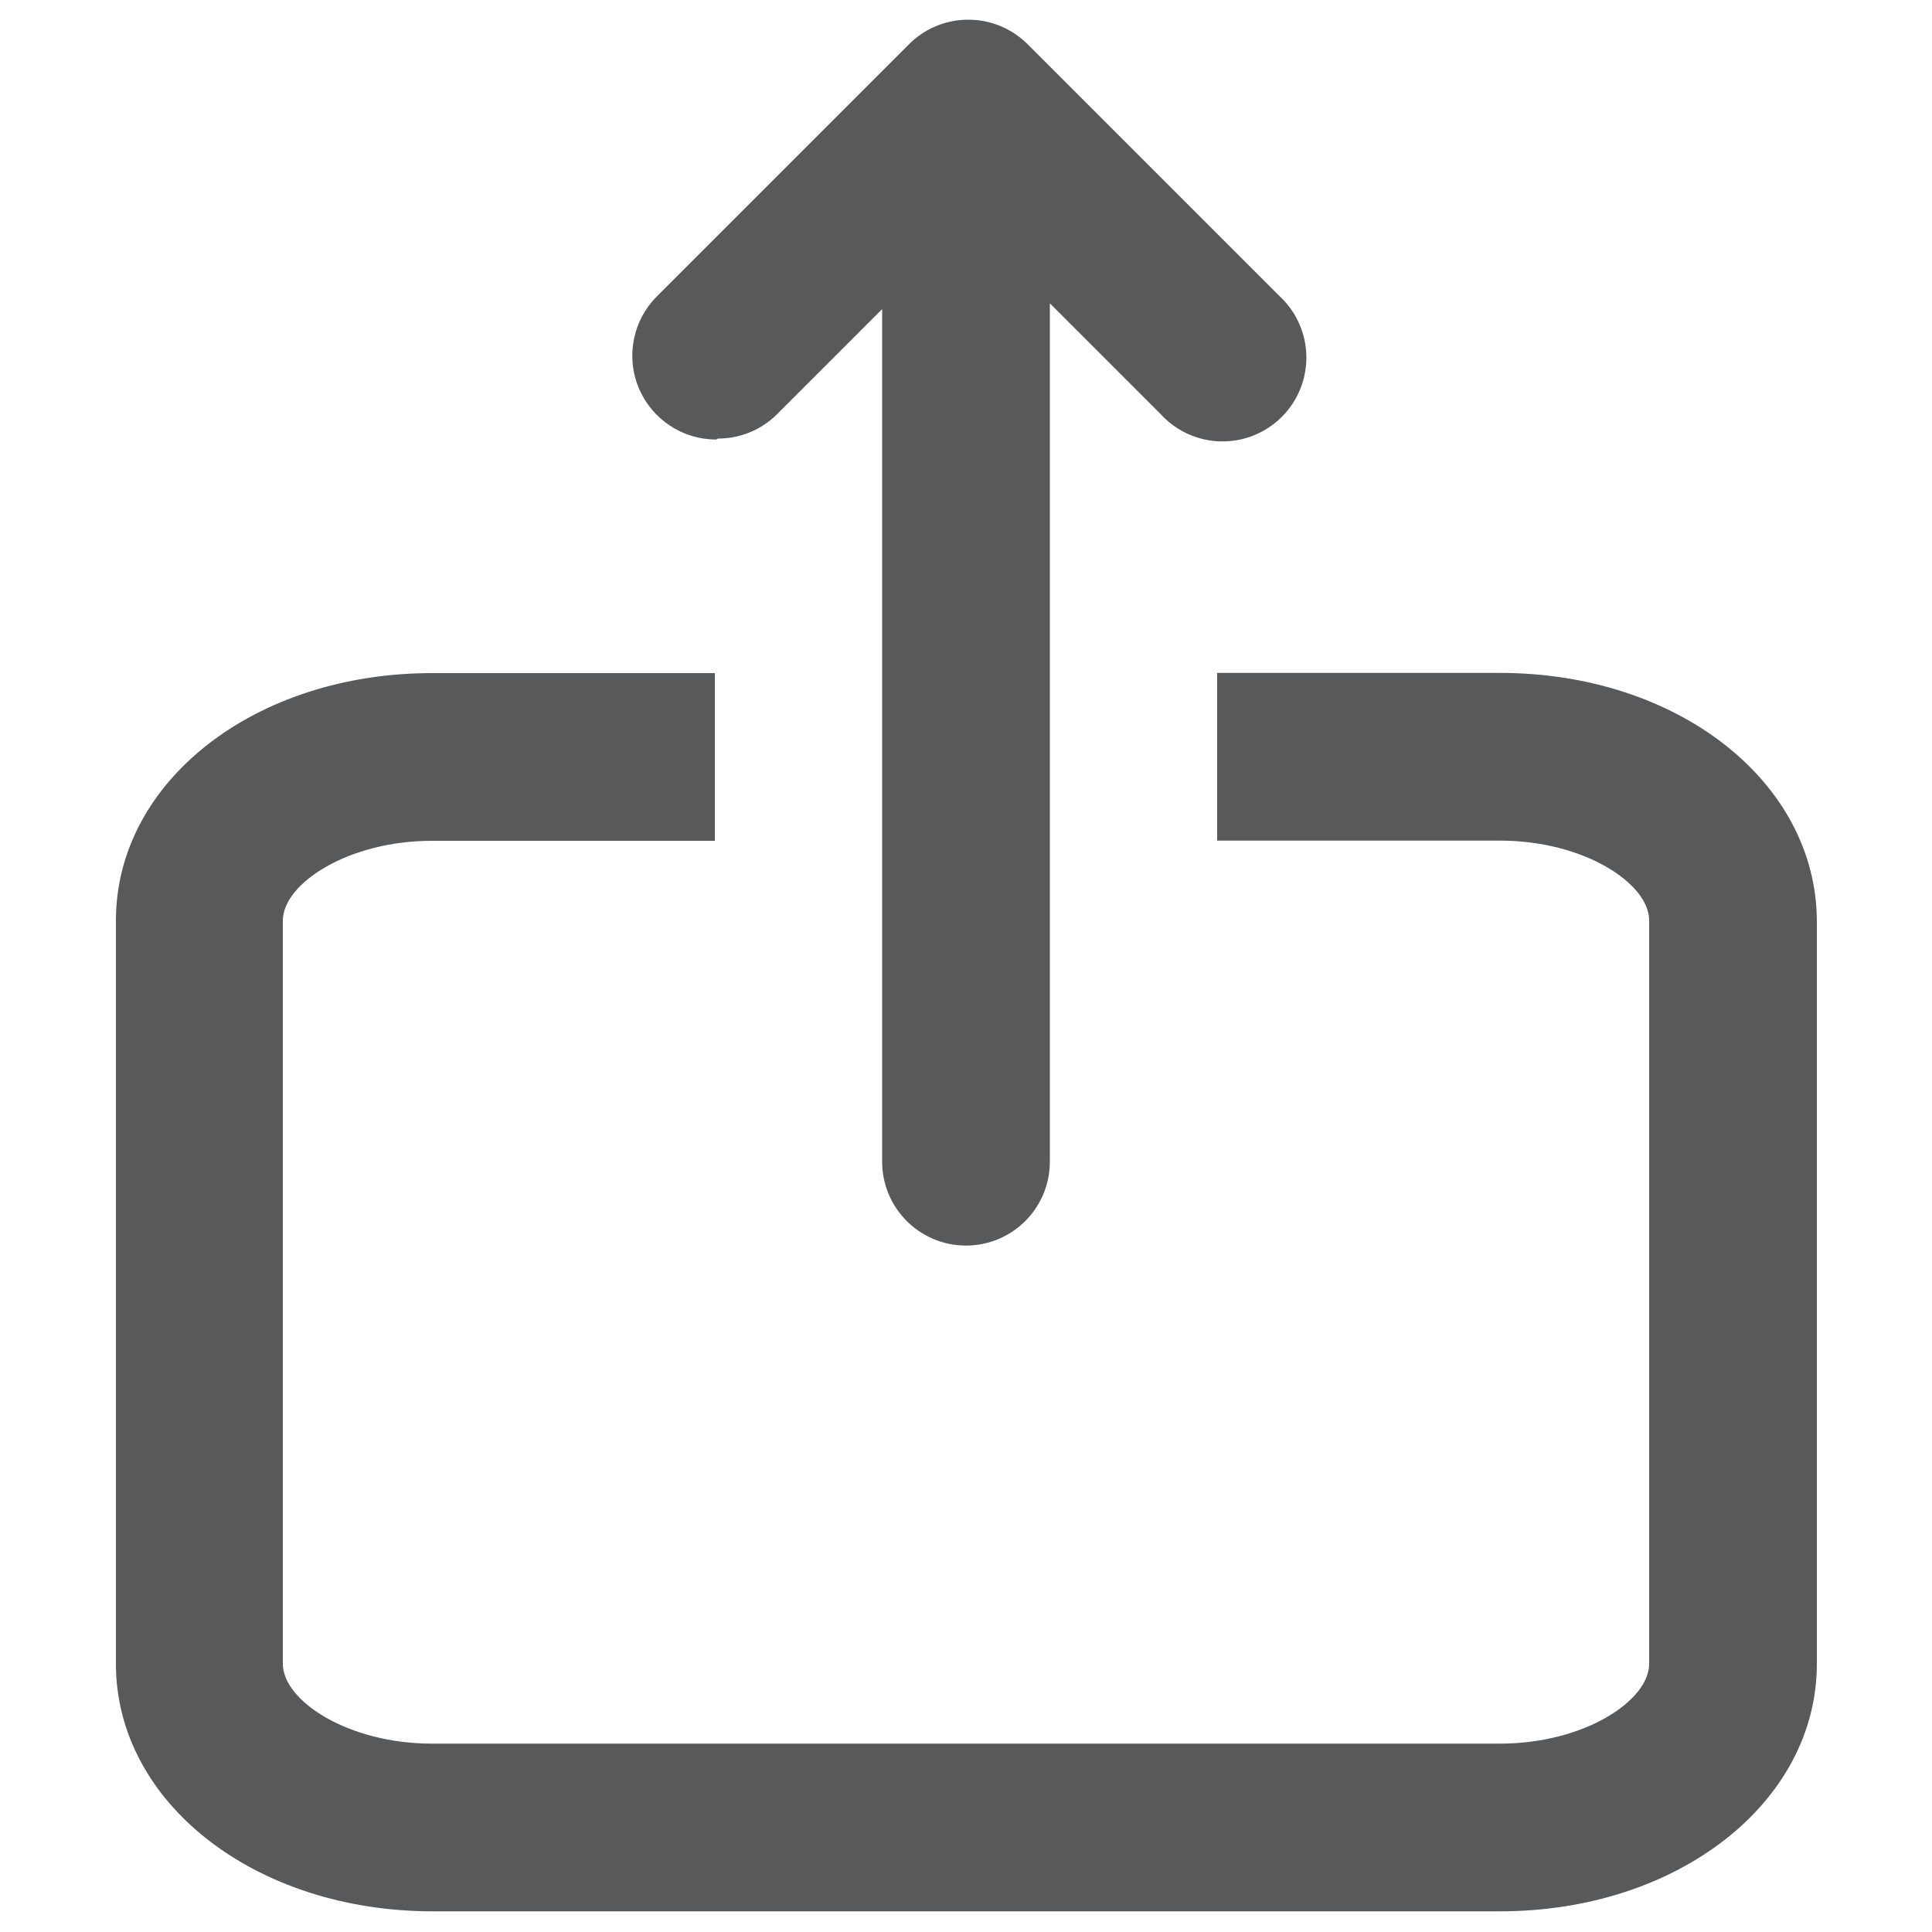
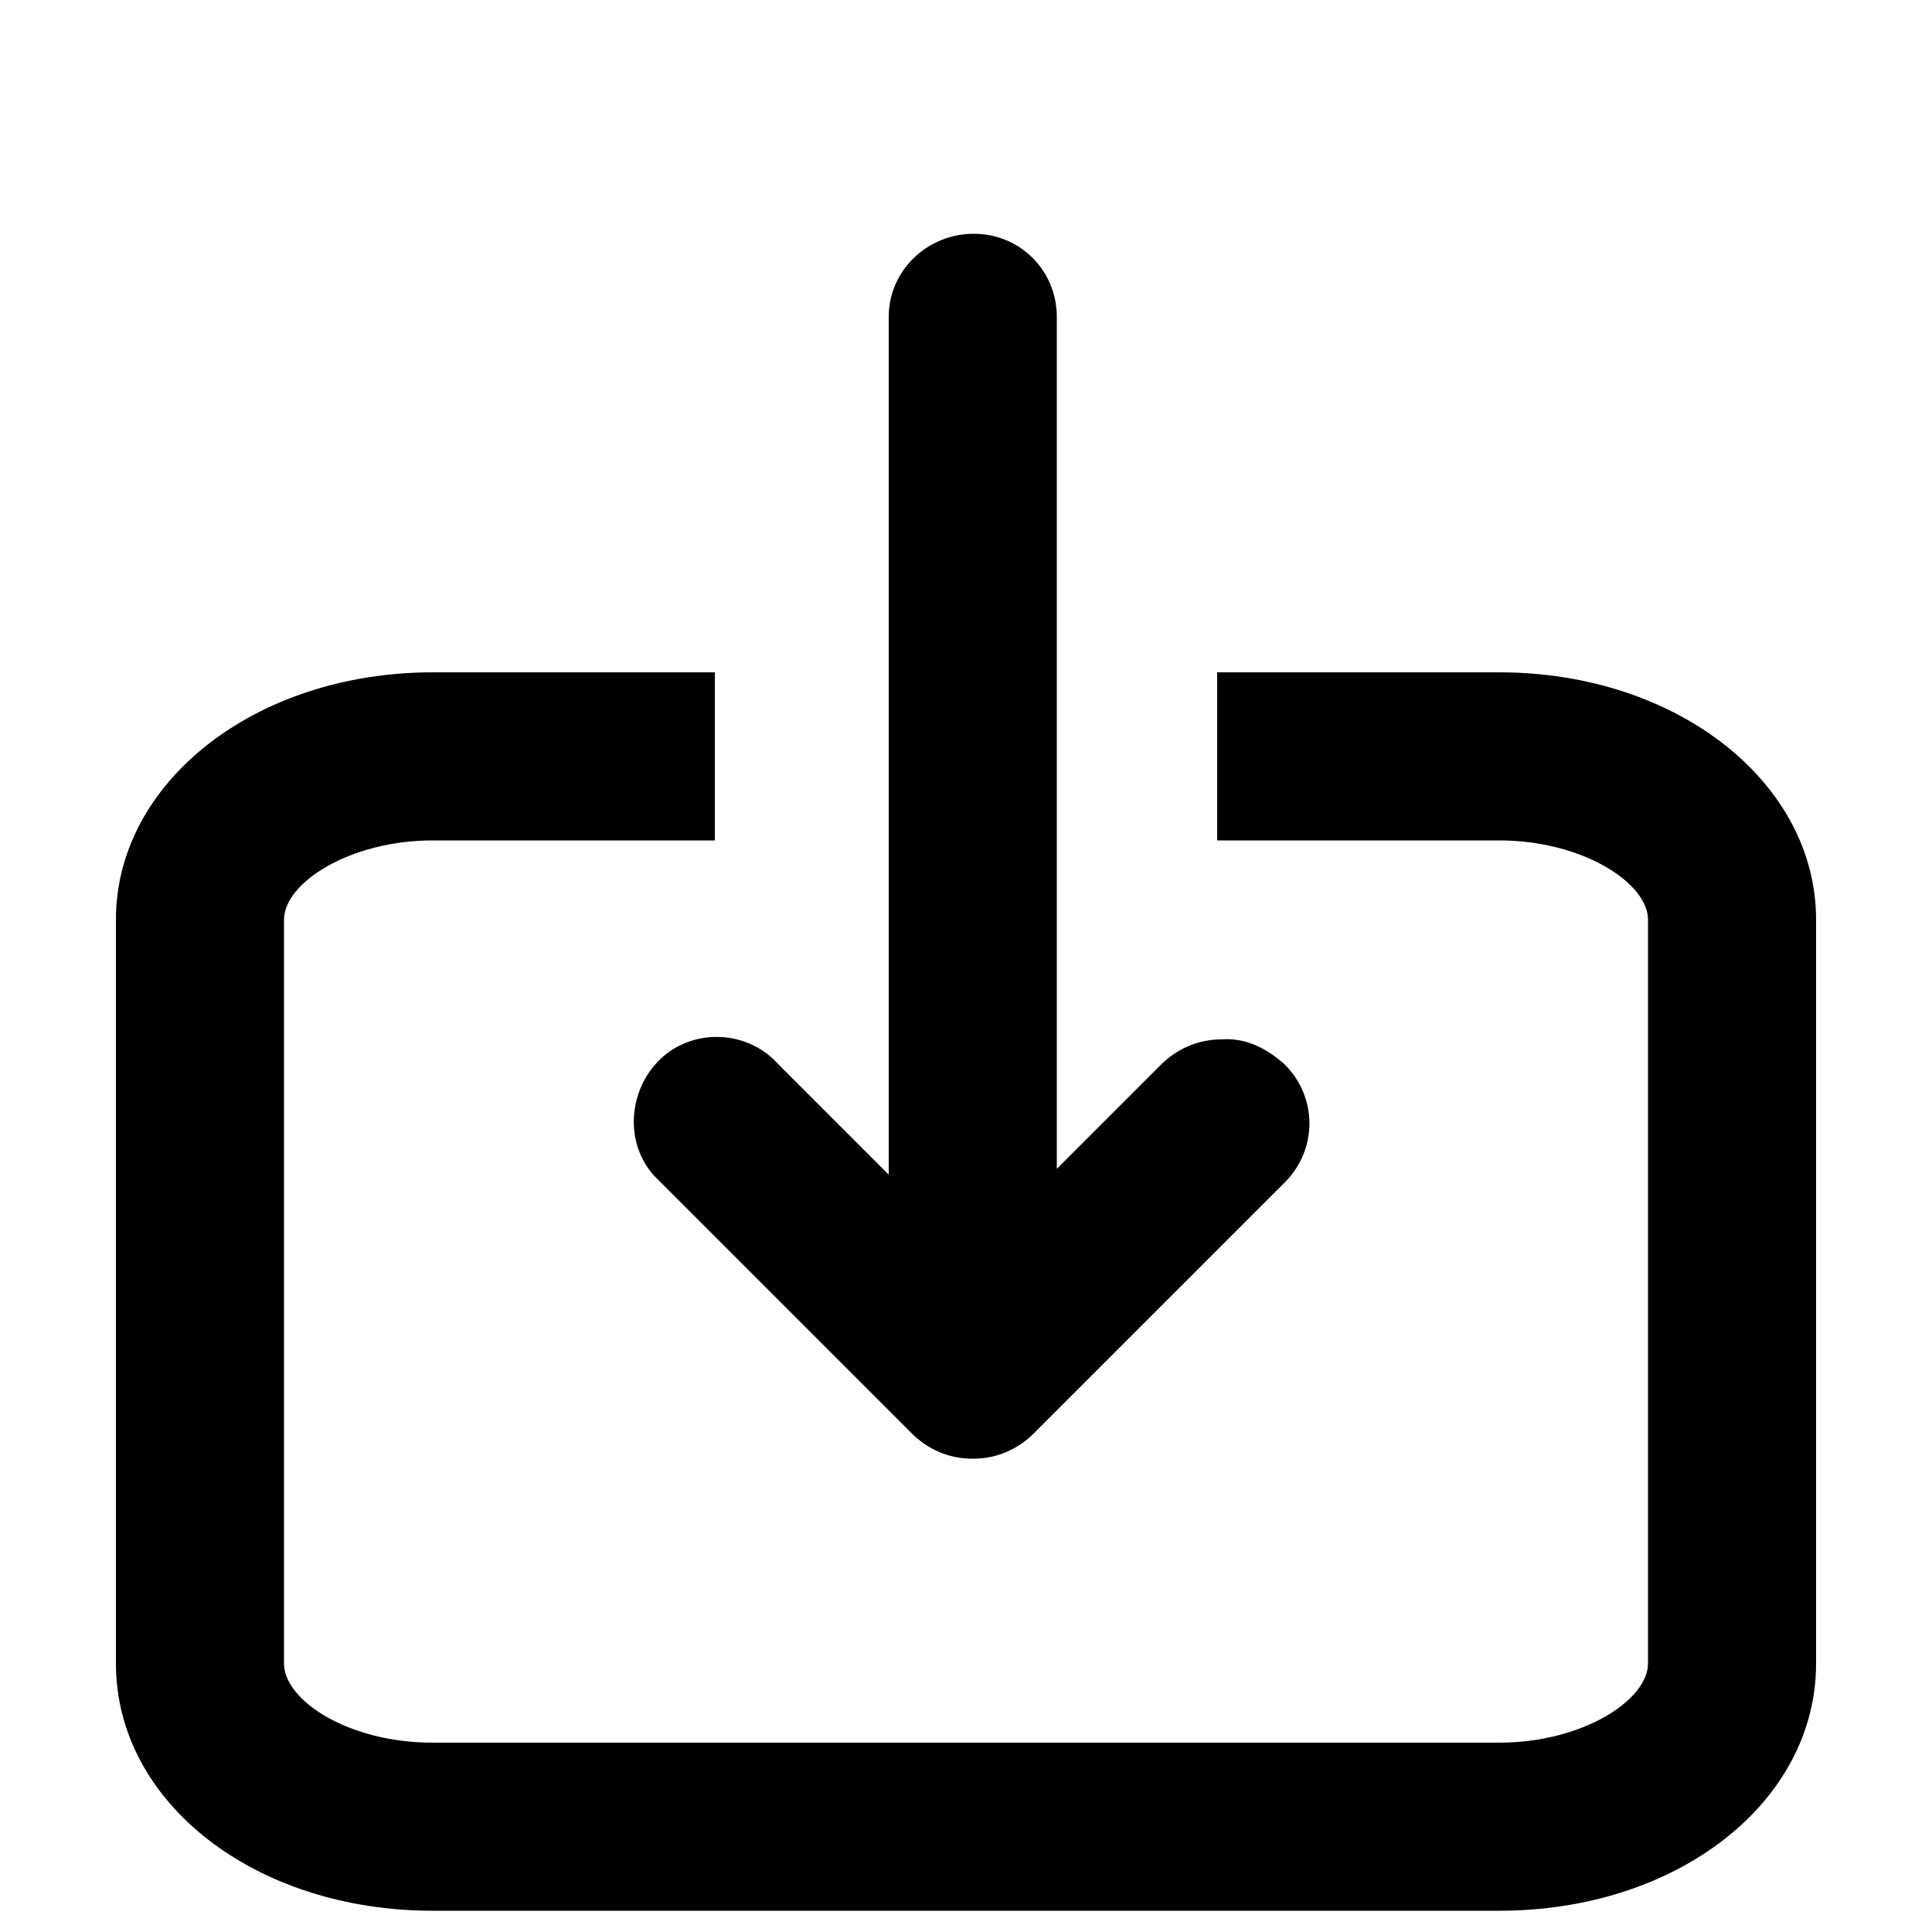
<svg xmlns="http://www.w3.org/2000/svg" viewBox="0 0 100 100">
-   <defs>
-     <style>.cls-1{fill:#58595b;}</style>
-   </defs>
-   <g id="Layer_13" data-name="Layer 13">
-     <g id="Icon">
-       <path class="cls-1" d="M77.64,34.83H63v8.68H77.64c4.35,0,7.72,2.22,7.72,4.13V86.12c0,1.91-3.37,4.13-7.72,4.13H22.36c-4.35,0-7.72-2.22-7.72-4.13V47.65c0-1.91,3.37-4.13,7.72-4.13H37V34.84H22.36C13.17,34.84,6,40.46,6,47.65V86.12c0,7.18,7.2,12.81,16.4,12.81H77.64c9.19,0,16.4-5.63,16.4-12.81V47.65C94,40.46,86.83,34.83,77.64,34.83Z" />
-       <path class="cls-1" d="M37.16,22.7a4.32,4.32,0,0,0,3.07-1.27L45.66,16V60.13a4.34,4.34,0,1,0,8.68,0V15.7l5.72,5.72a4.34,4.34,0,1,0,6.13-6.13l-13-13a4.32,4.32,0,0,0-3.07-1.27h-.07A4.32,4.32,0,0,0,47,2.34l-13,13a4.34,4.34,0,0,0,3.07,7.41Z" />
-     </g>
+   <g id="export">
+     <path d="M77.6,34.8H63v8.7h14.6c4.3,0,7.7,2.2,7.7,4.1v38.5c0,1.9-3.4,4.1-7.7,4.1H22.4c-4.4,0-7.7-2.2-7.7-4.1V47.6c0-1.9,3.4-4.1,7.7-4.1H37v-8.7H22.4C13.2,34.8,6,40.5,6,47.6v38.5c0,7.2,7.2,12.8,16.4,12.8h55.2c9.2,0,16.4-5.6,16.4-12.8V47.6C94,40.5,86.8,34.8,77.6,34.8z" />
+     <path d="M63.2,53.8c-1.2,0-2.3,0.5-3.1,1.3l-5.4,5.4V16.4c0-2.4-1.9-4.3-4.3-4.3S46,14,46,16.4c0,0,0,0,0,0v44.4l-5.7-5.7c-1.6-1.8-4.4-1.9-6.1-0.3s-1.9,4.4-0.3,6.1c0.1,0.1,0.2,0.2,0.3,0.3l13,13c0.8,0.8,1.9,1.3,3.1,1.3h0.1c1.2,0,2.3-0.5,3.1-1.3l13-13c1.7-1.7,1.7-4.4,0-6.1C65.5,54.2,64.4,53.7,63.2,53.8L63.2,53.8z" />
  </g>
</svg>
